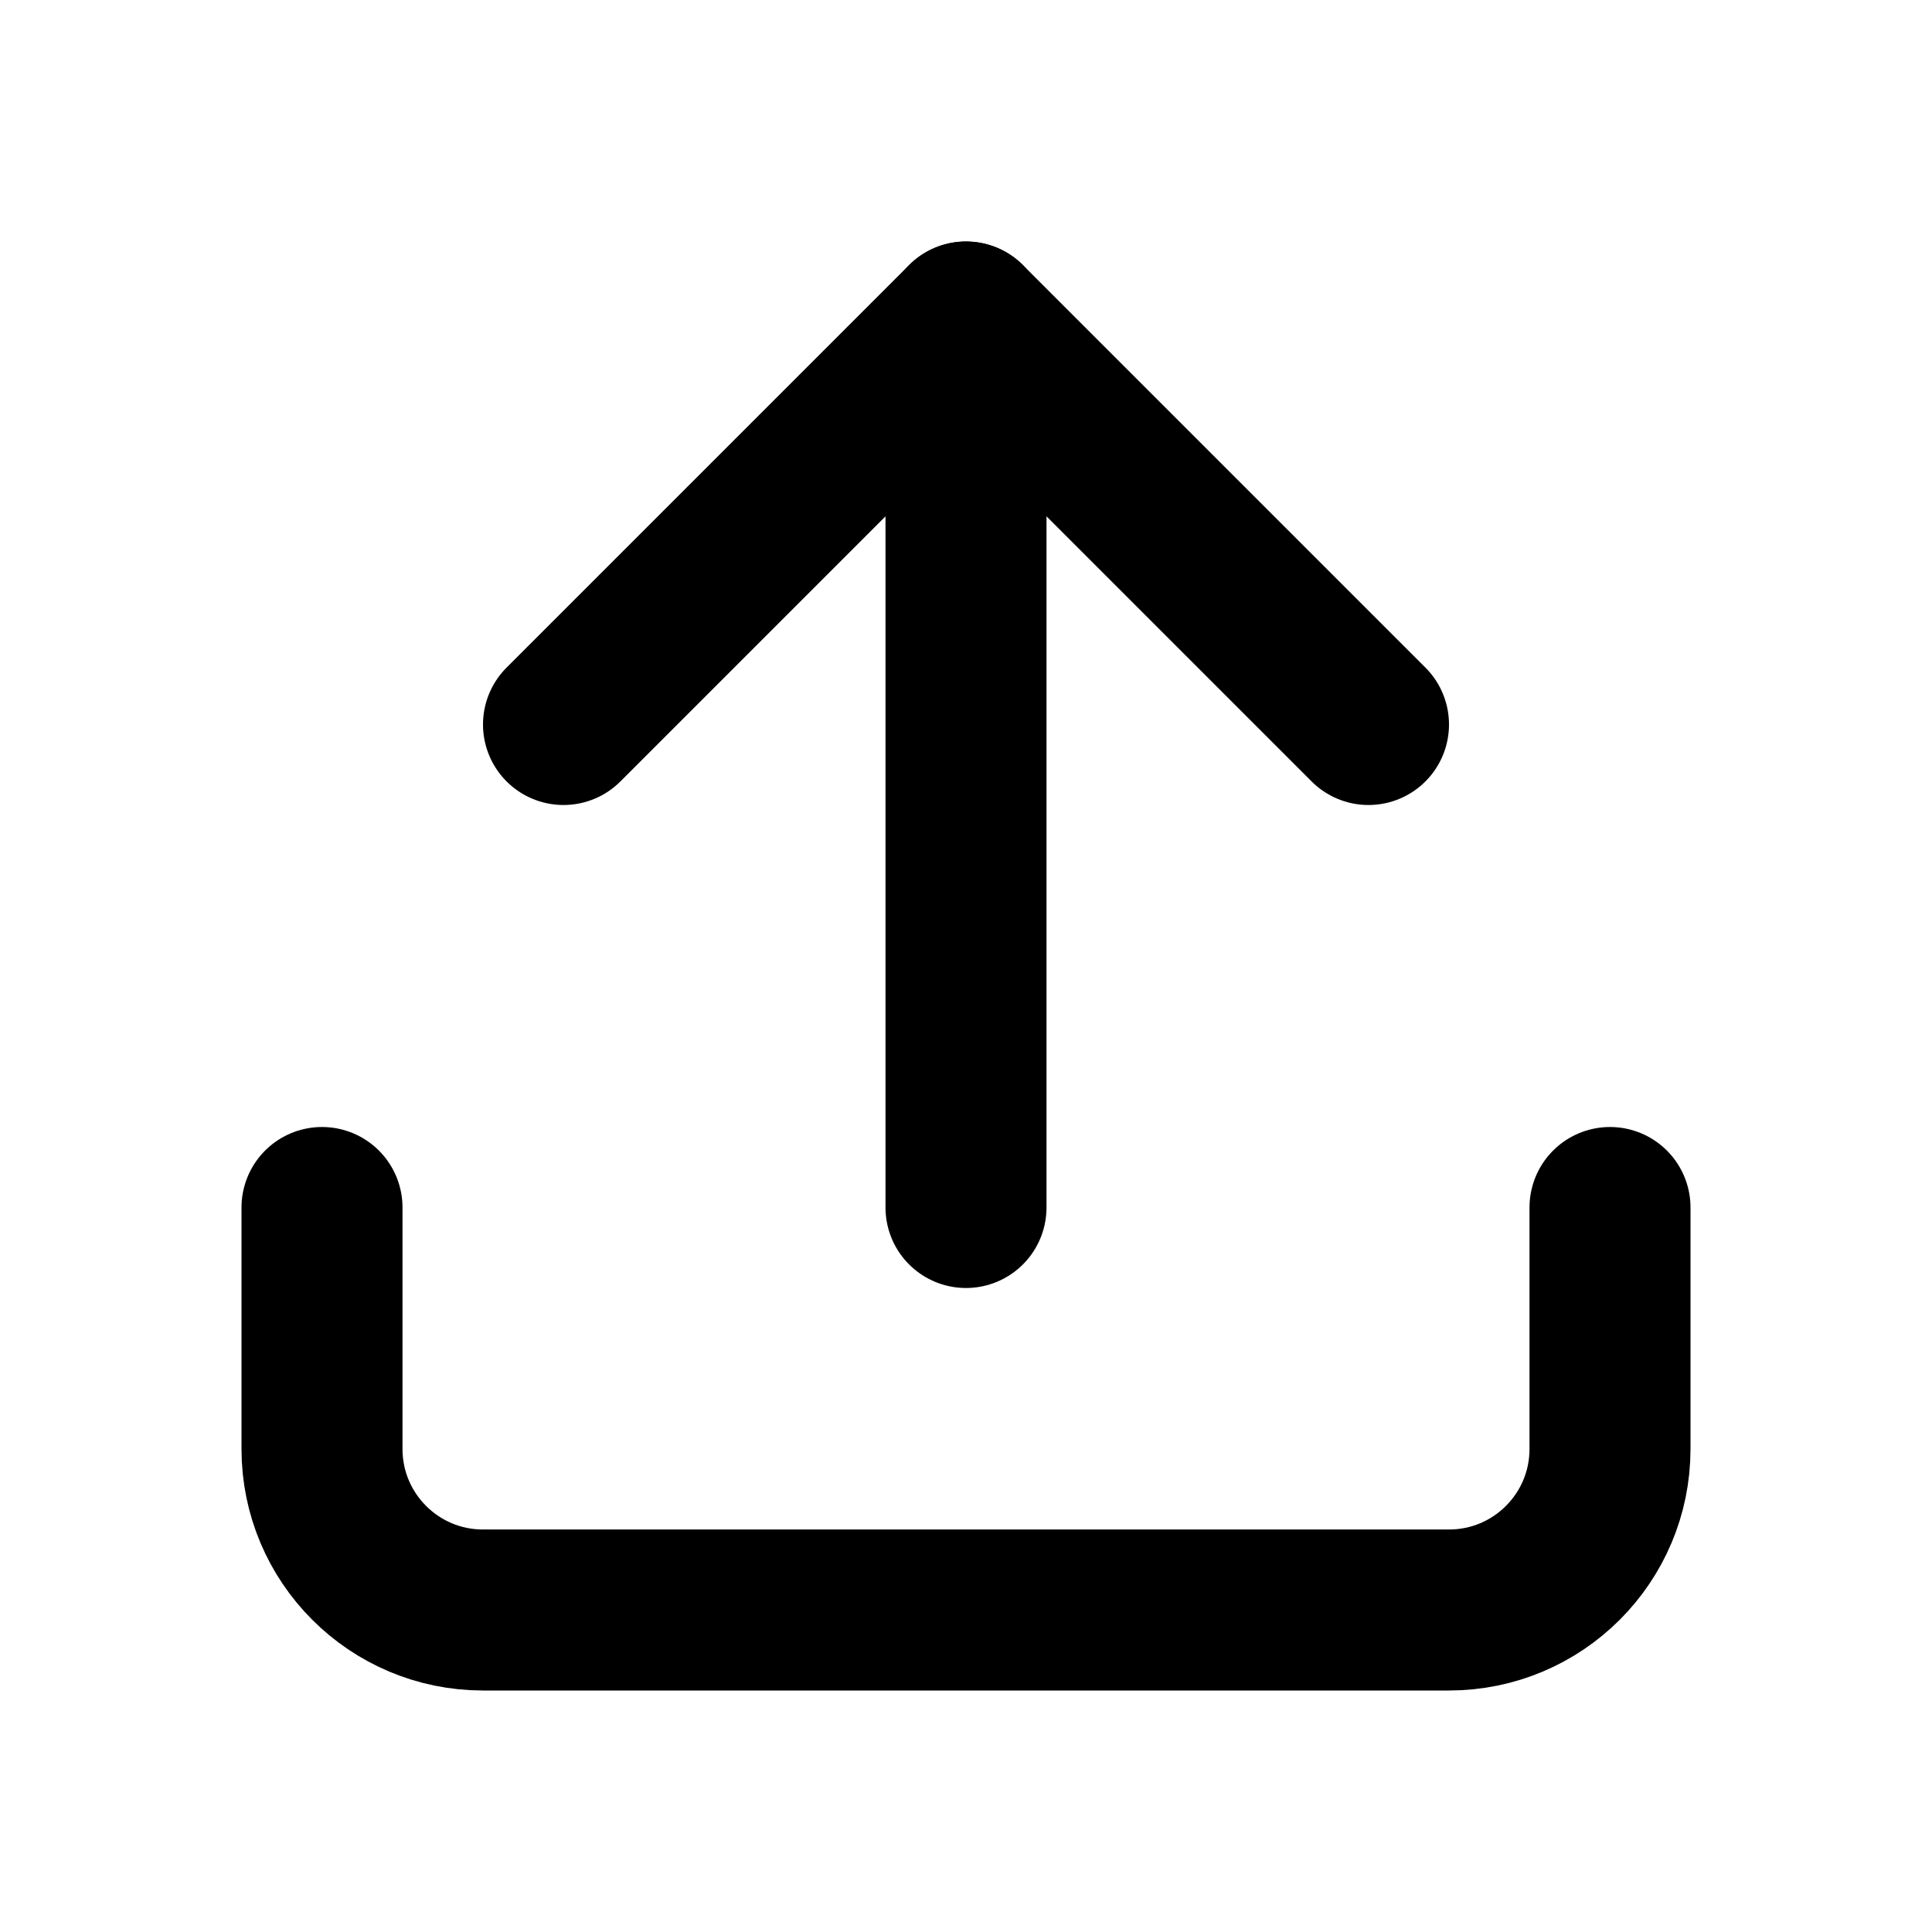
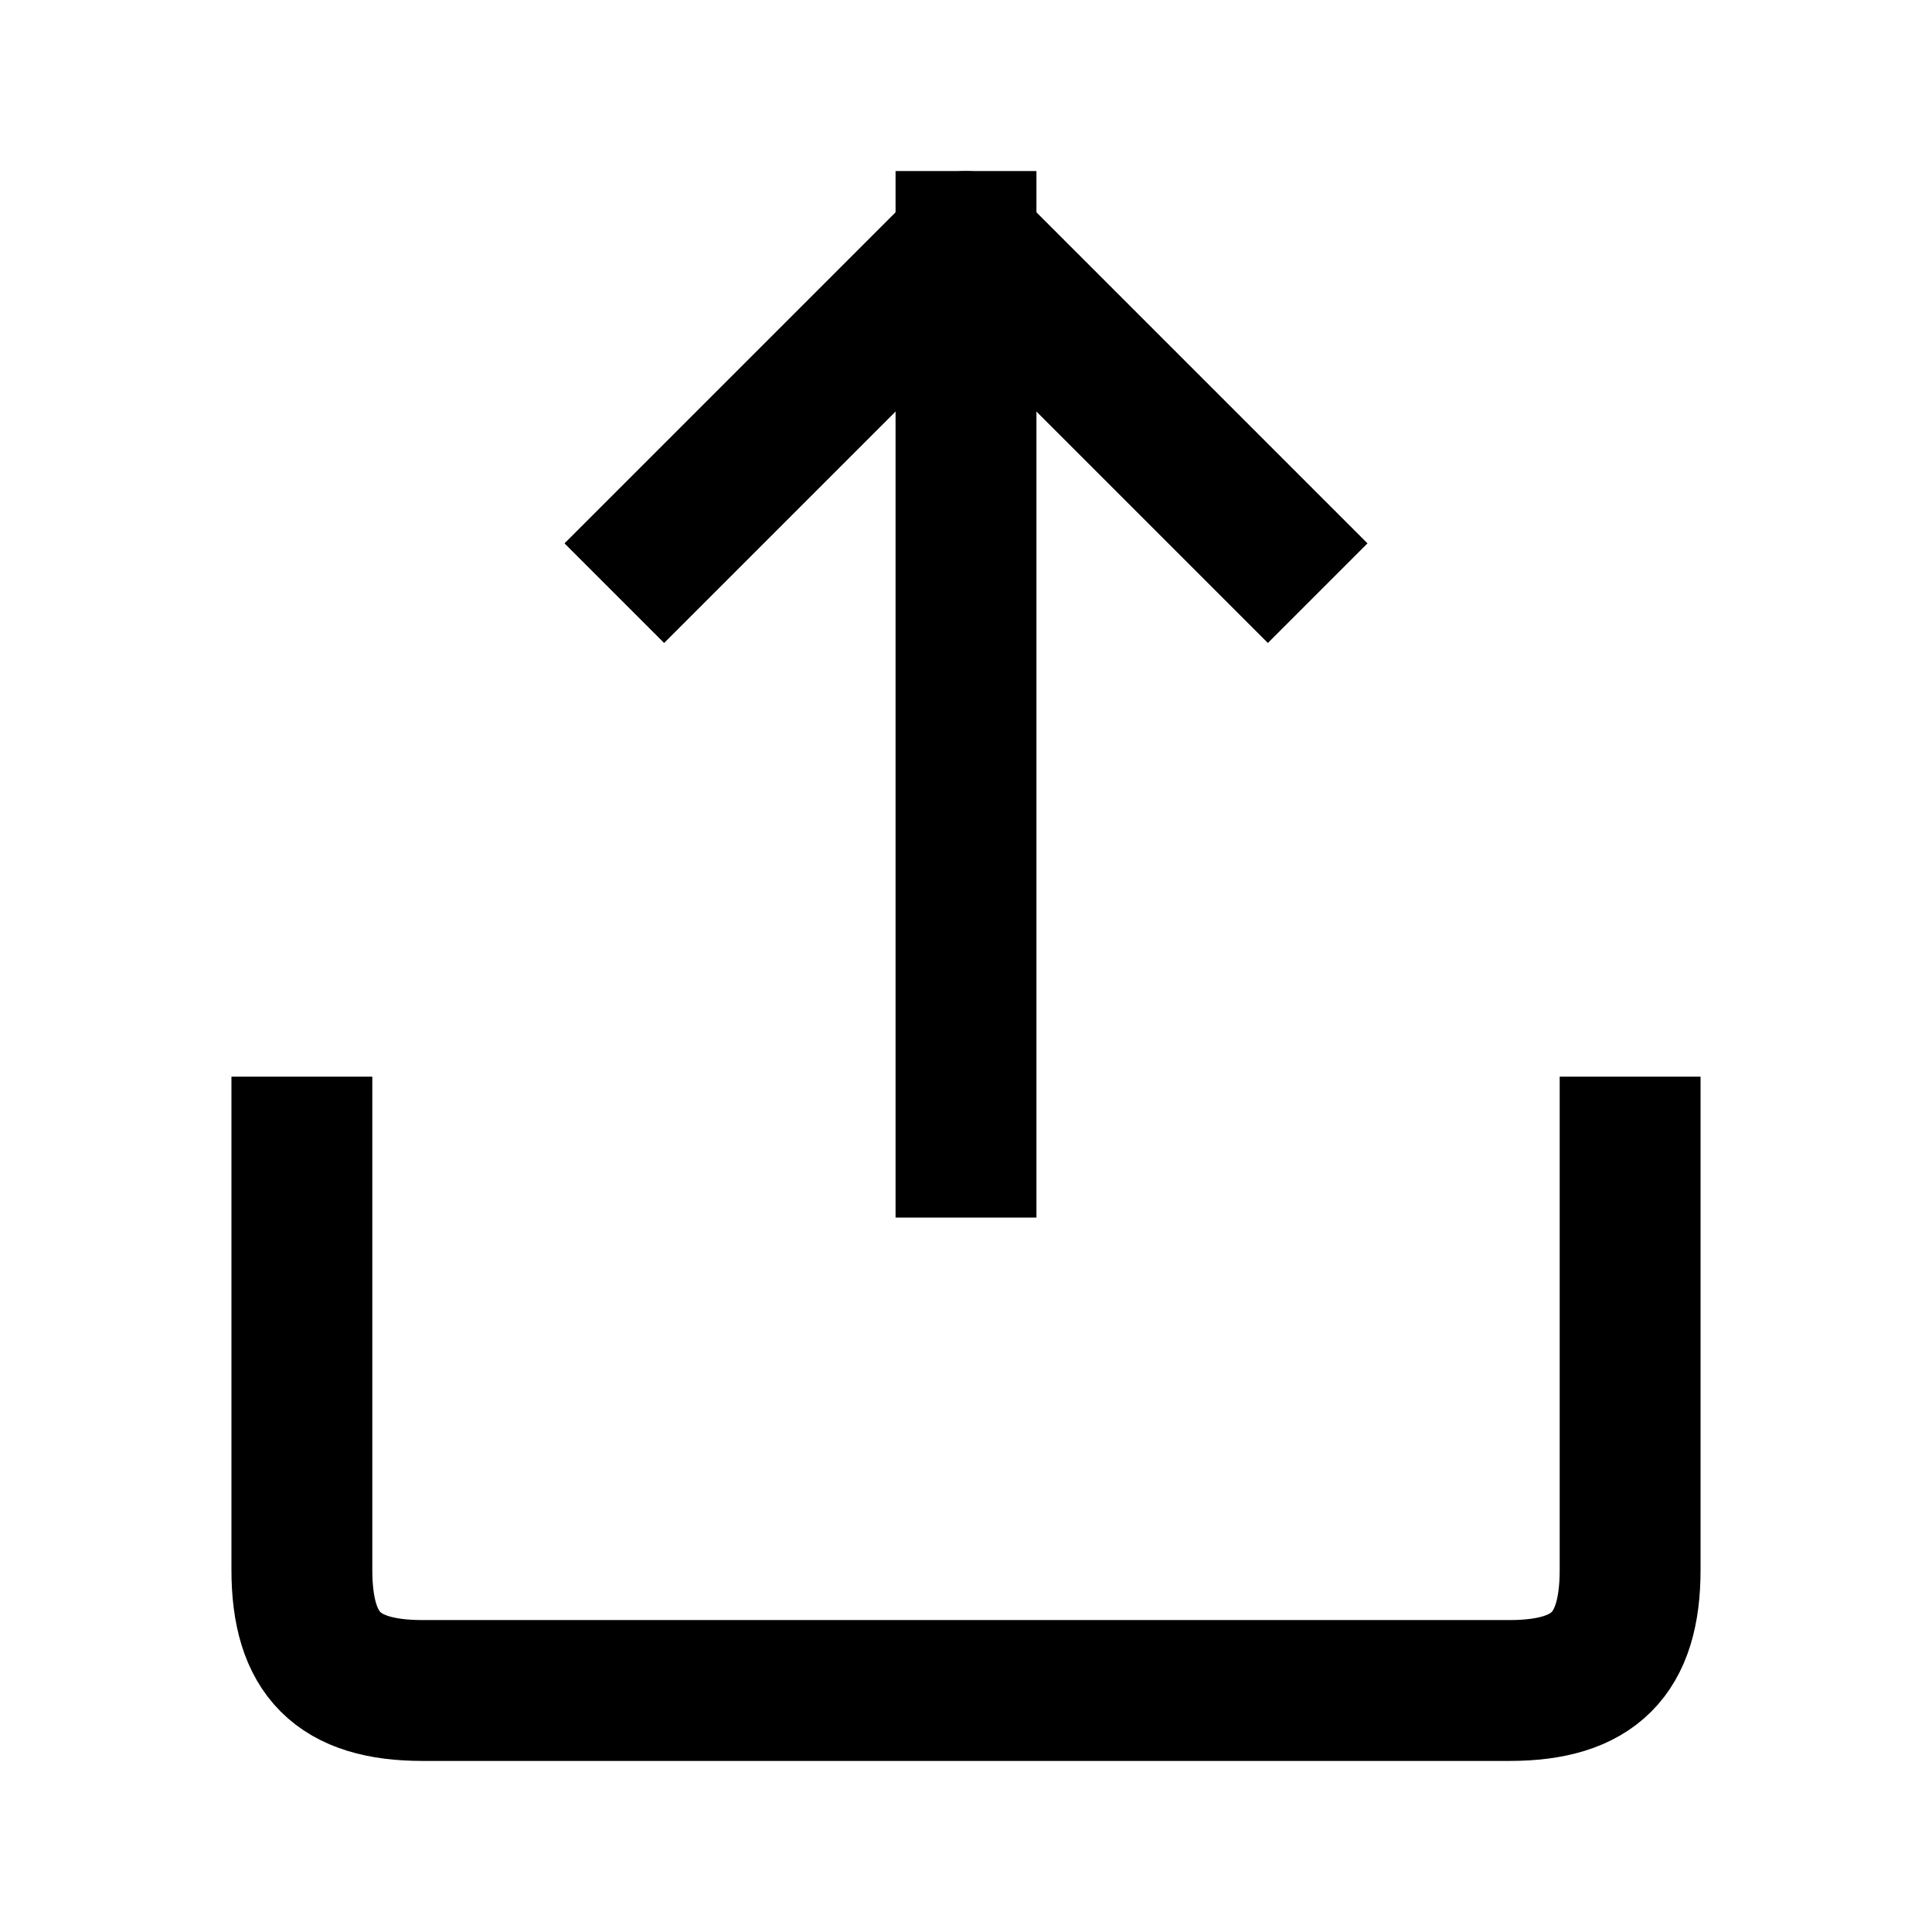
- <svg xmlns="http://www.w3.org/2000/svg" width="24" height="24" viewBox="0 0 24 24" fill="none" stroke="currentColor" stroke-width="2" stroke-linecap="round" stroke-linejoin="round">
-   <path d="M4 15v3a2 2 0 0 0 2 2h12a2 2 0 0 0 2-2v-3" />
-   <path d="M12 15V4" />
-   <path d="m7 9 5-5 5 5" />
+ <svg xmlns="http://www.w3.org/2000/svg" width="24" height="24" viewBox="0 0 24 24" fill="none" stroke="currentColor" stroke-width="1.75" stroke-linecap="square" stroke-linejoin="round">
+   <path d="M3.75 14.25L3.75 19.5C3.75 20.55 4.2 21 5.25 21L18.75 21C19.8 21 20.25 20.55 20.25 19.5L20.25 14.25" />
+   <path d="M12 14.25L12 3" />
+   <path d="M15.75 6.75L12 3L8.25 6.75" />
</svg>
